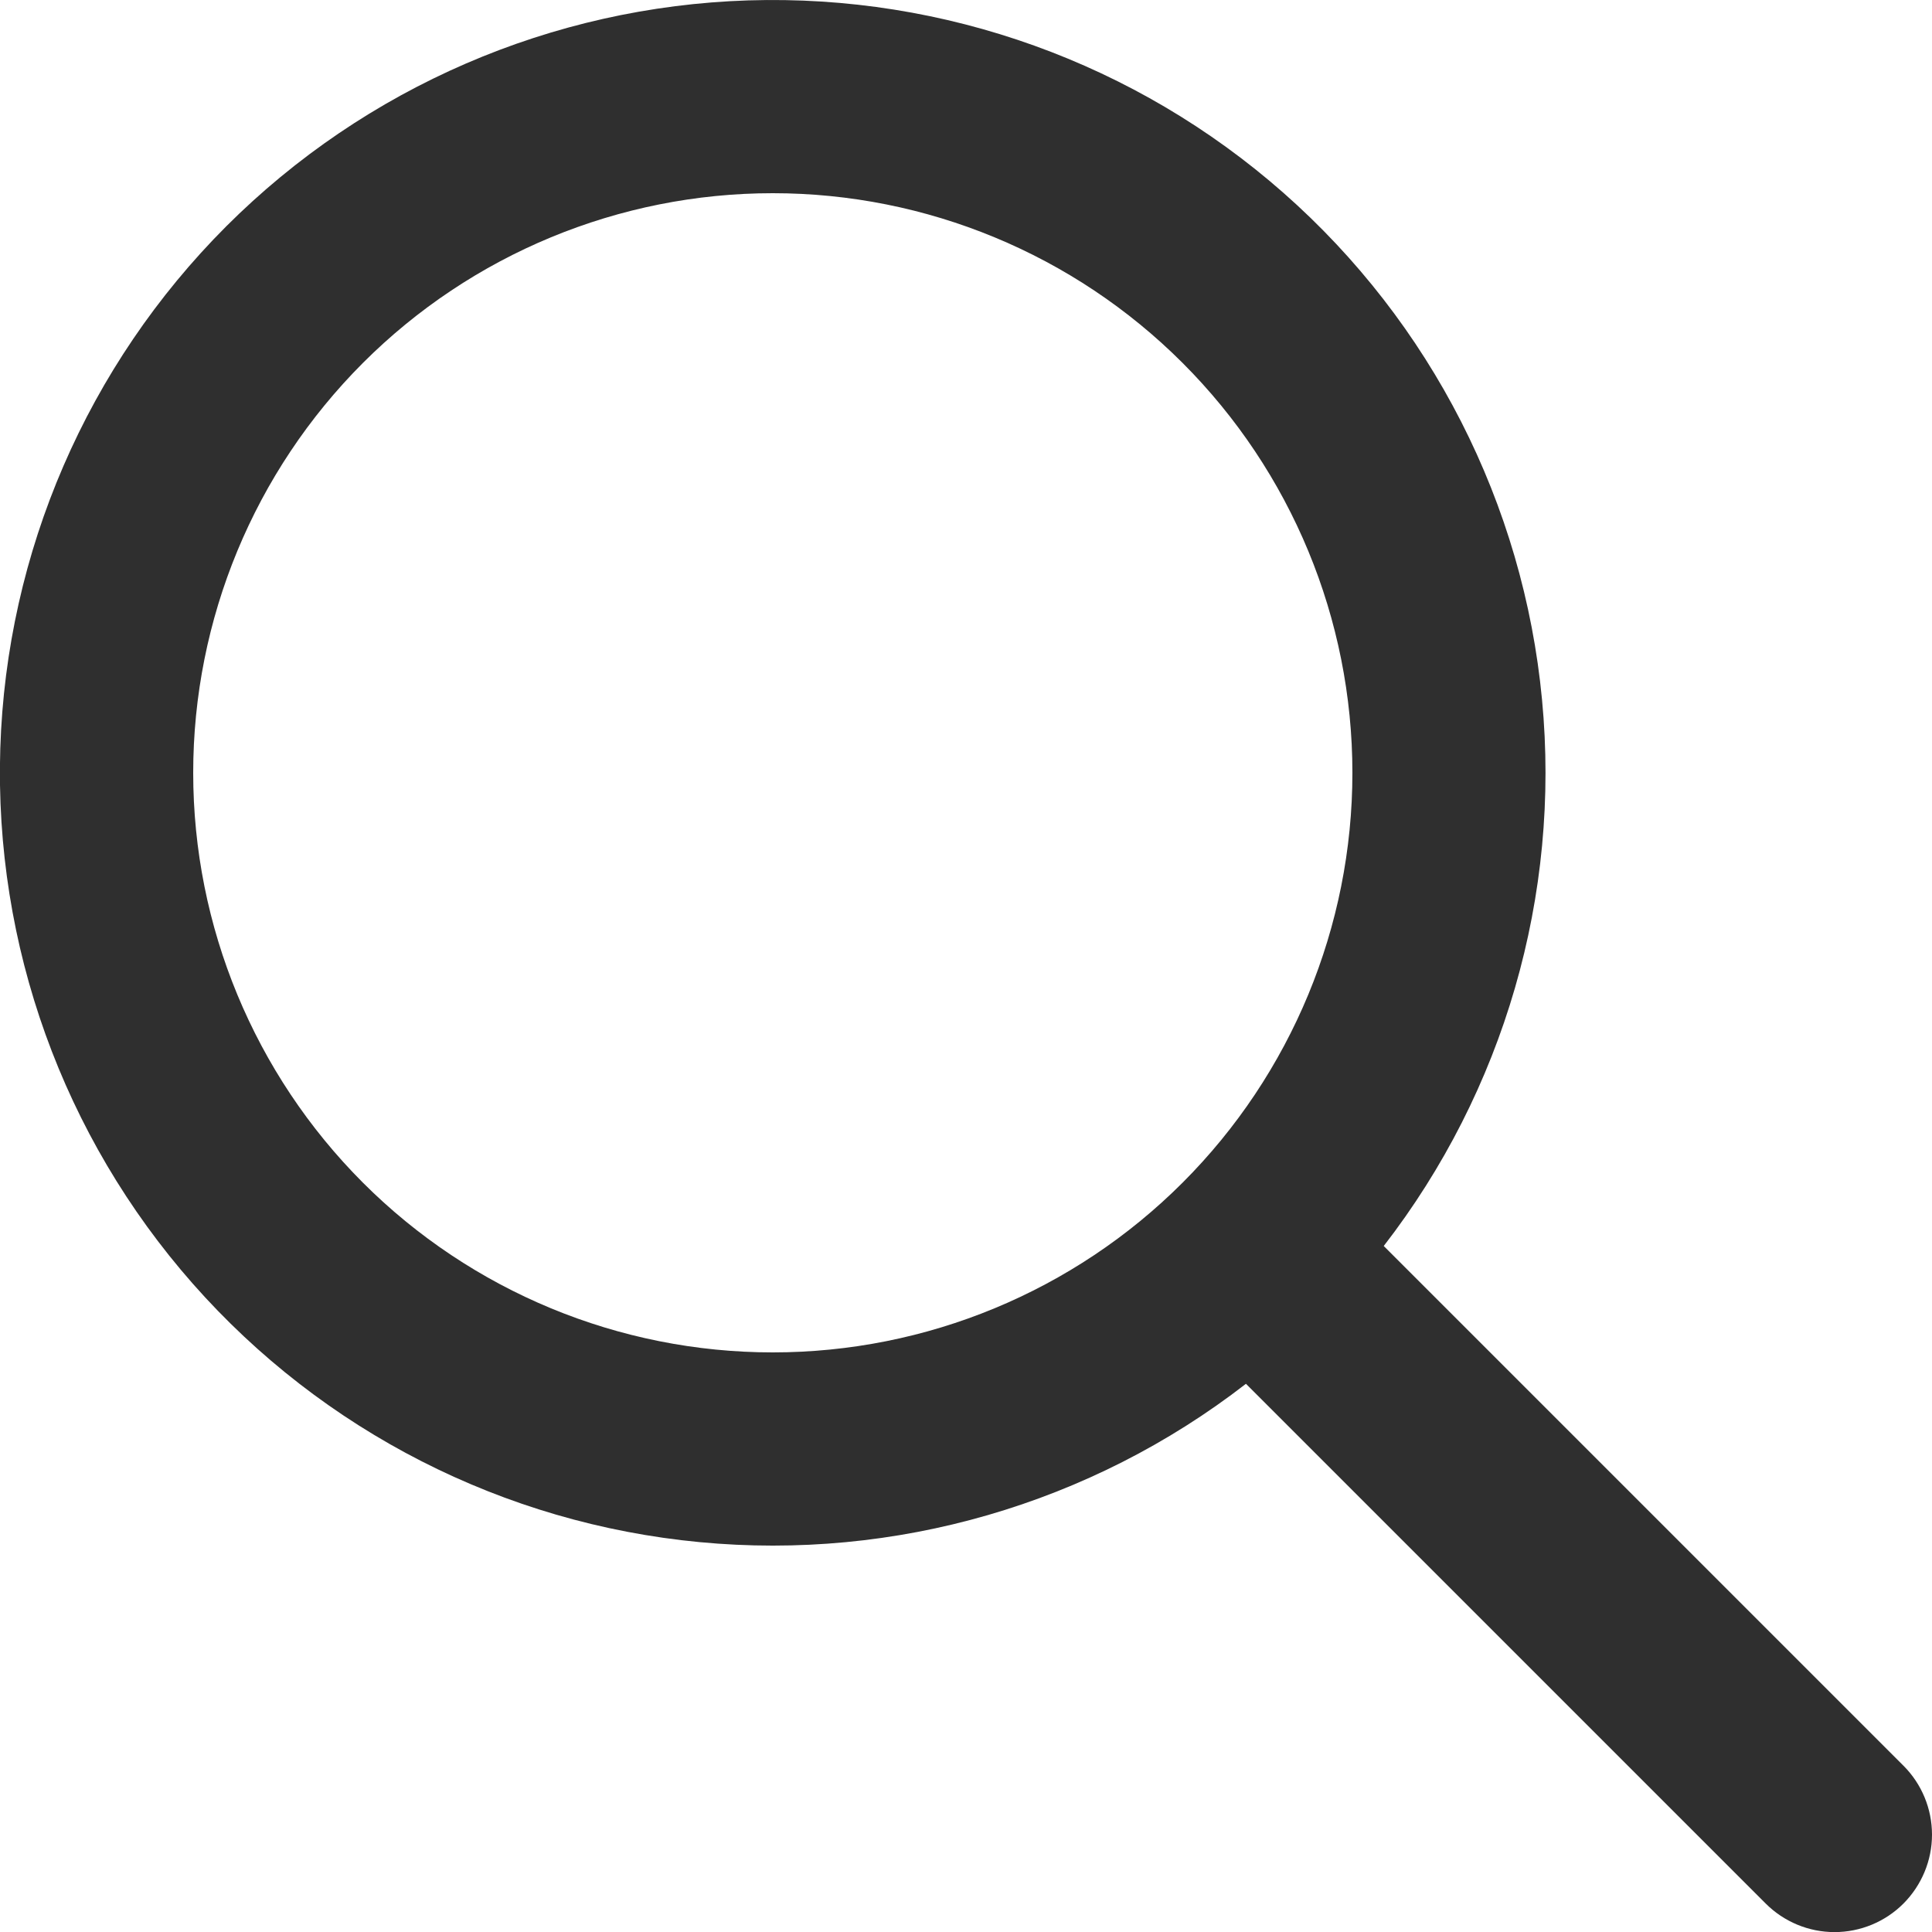
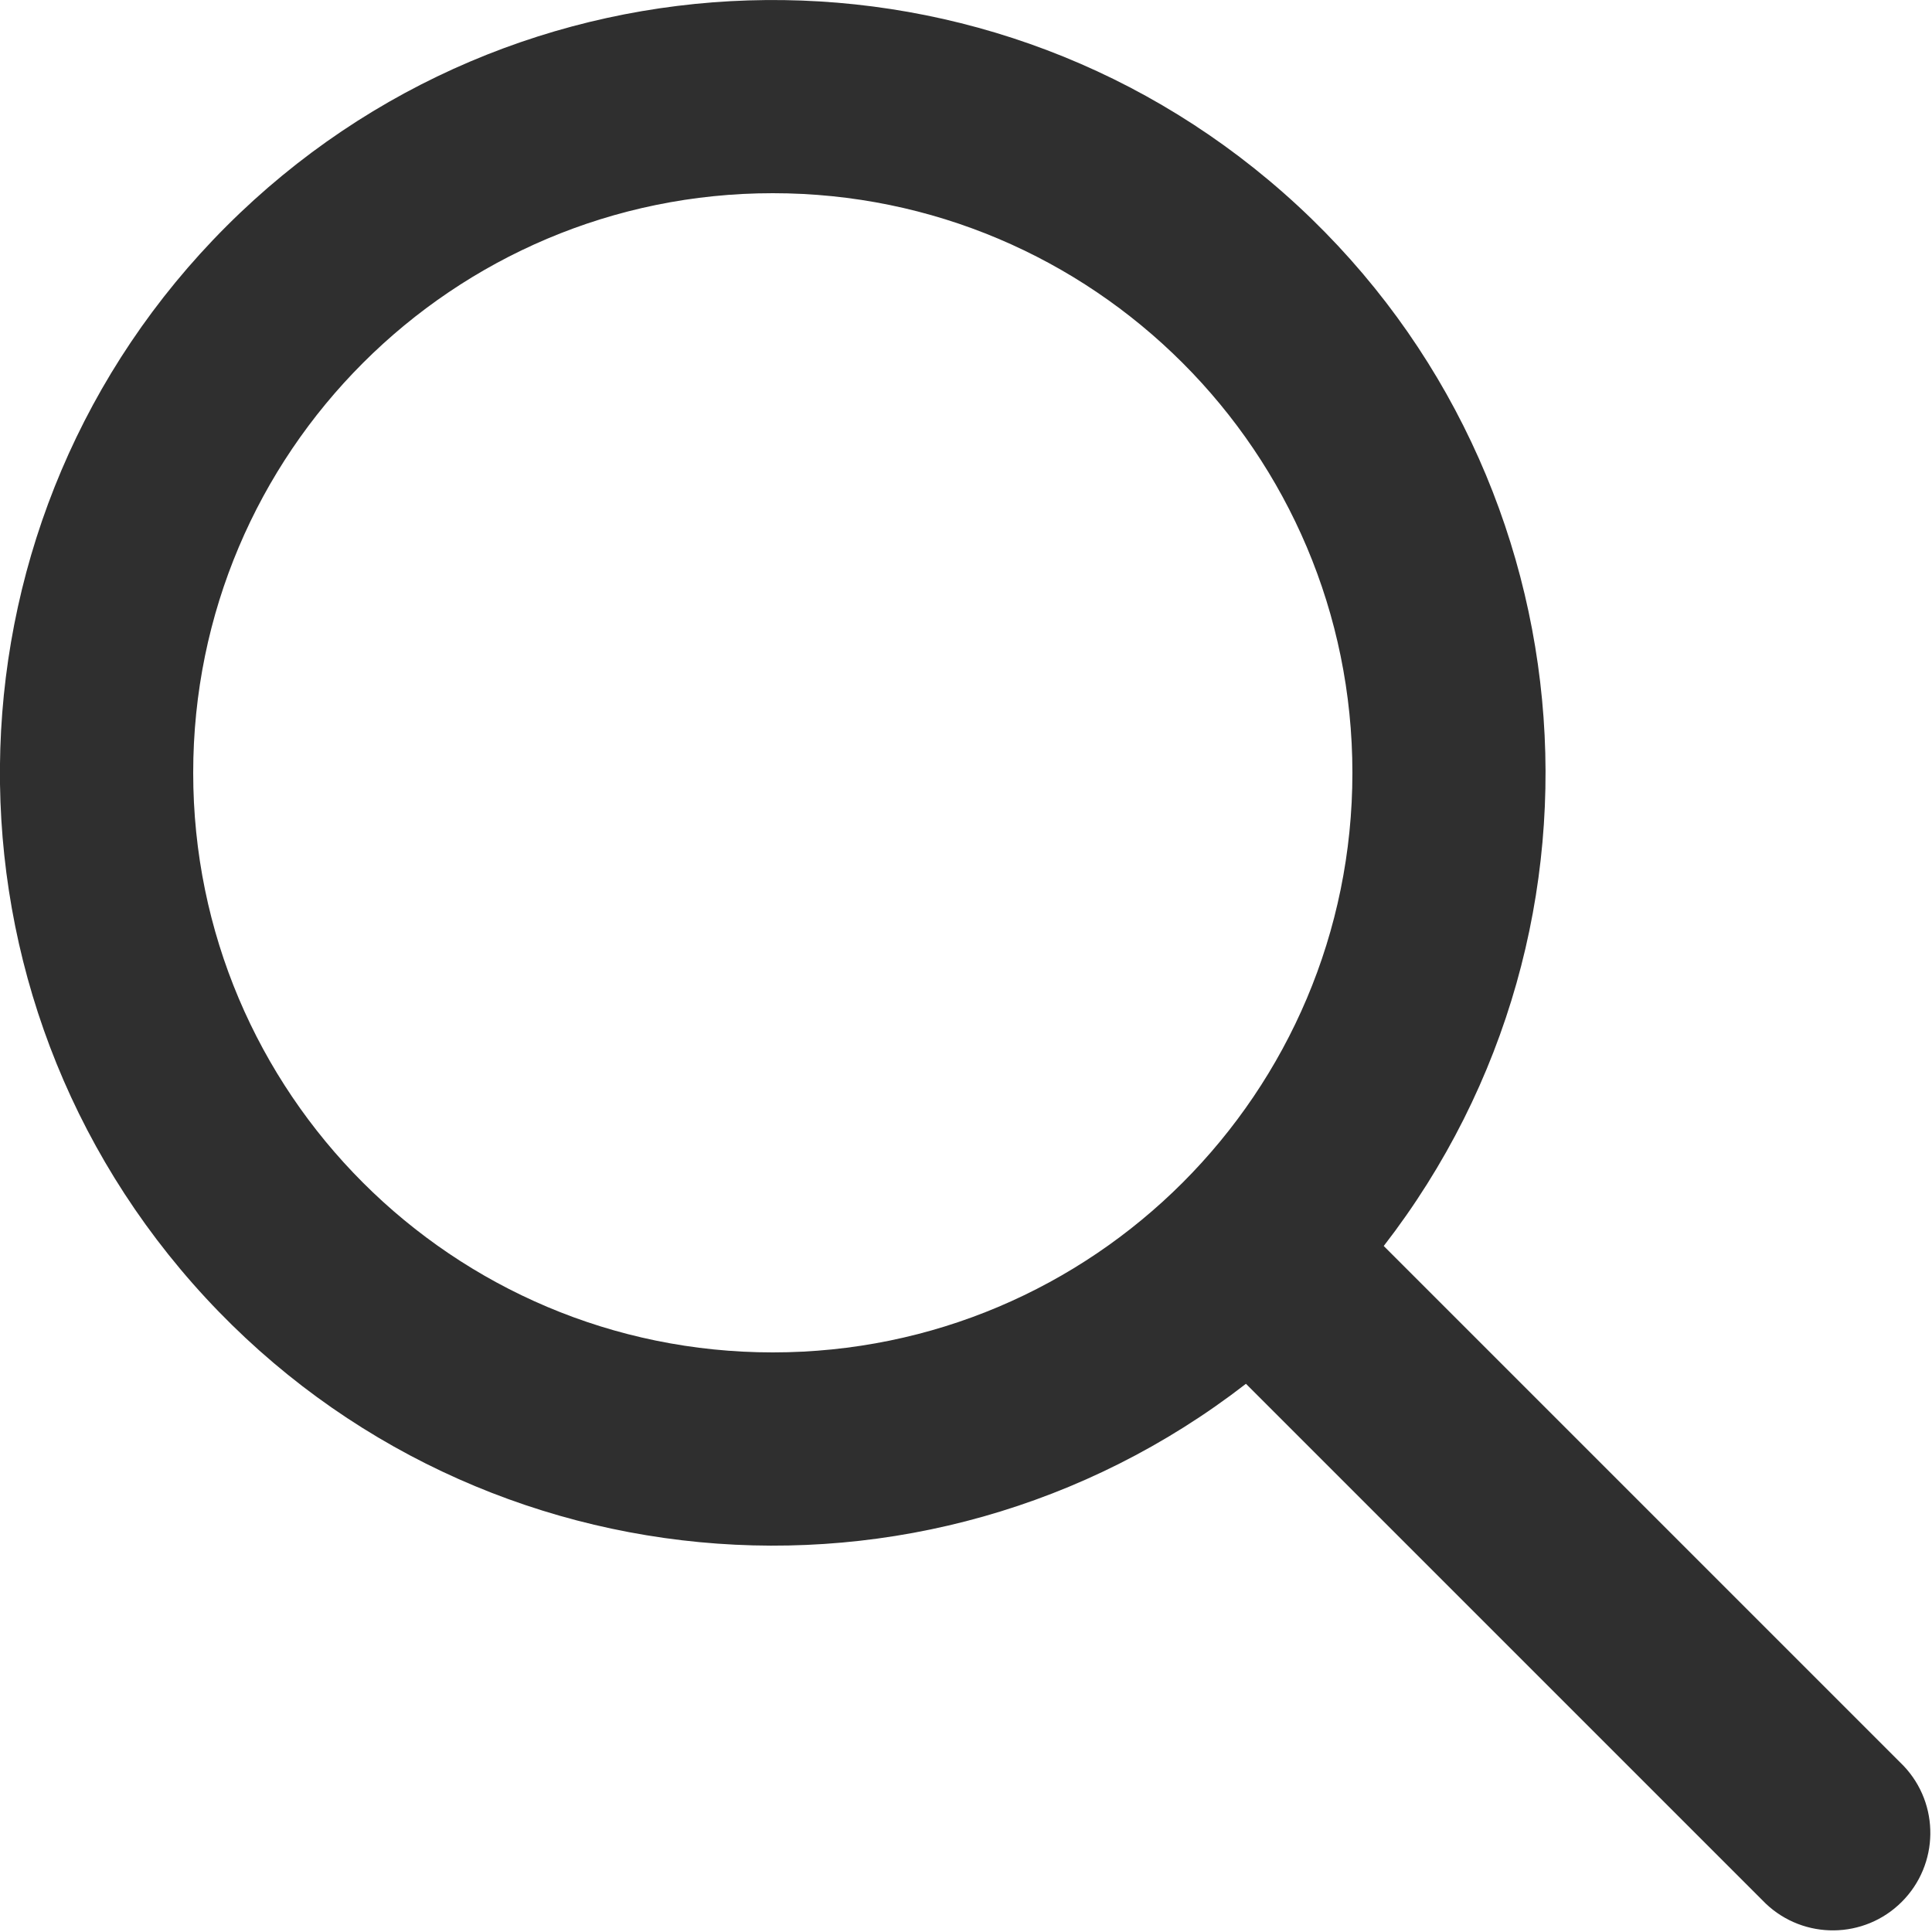
<svg xmlns="http://www.w3.org/2000/svg" width="20" height="20" viewBox="0 0 20 20" fill="none">
-   <path fill-rule="evenodd" clip-rule="evenodd" d="M14.325 12.899L19.705 18.279C19.894 18.468 20 18.725 20 18.992C20 19.26 19.893 19.516 19.704 19.706C19.515 19.895 19.258 20.001 18.991 20.001C18.723 20.001 18.467 19.894 18.278 19.705L12.898 14.325C11.29 15.571 9.267 16.157 7.242 15.964C5.217 15.772 3.341 14.815 1.996 13.289C0.651 11.762 -0.061 9.781 0.003 7.748C0.067 5.714 0.904 3.782 2.342 2.343C3.781 0.905 5.713 0.069 7.746 0.004C9.78 -0.06 11.761 0.653 13.287 1.997C14.814 3.342 15.771 5.218 15.963 7.243C16.156 9.268 15.569 11.291 14.324 12.899H14.325ZM8 14C9.591 14 11.117 13.368 12.242 12.243C13.368 11.117 14 9.591 14 8C14 6.409 13.368 4.883 12.242 3.757C11.117 2.632 9.591 2 8 2C6.408 2 4.882 2.632 3.757 3.757C2.632 4.883 2 6.409 2 8C2 9.591 2.632 11.117 3.757 12.243C4.882 13.368 6.408 14 8 14Z" fill="#2F2F2F" />
+   <path fill-rule="evenodd" clip-rule="evenodd" d="M14.325 12.899l5.38 5.38a1.009 1.009 0 01-1.427 1.426l-5.38-5.38a8 8 0 111.426-1.426zM8 14A6 6 0 108 2a6 6 0 000 12z" fill="#2F2F2F" />
</svg>
